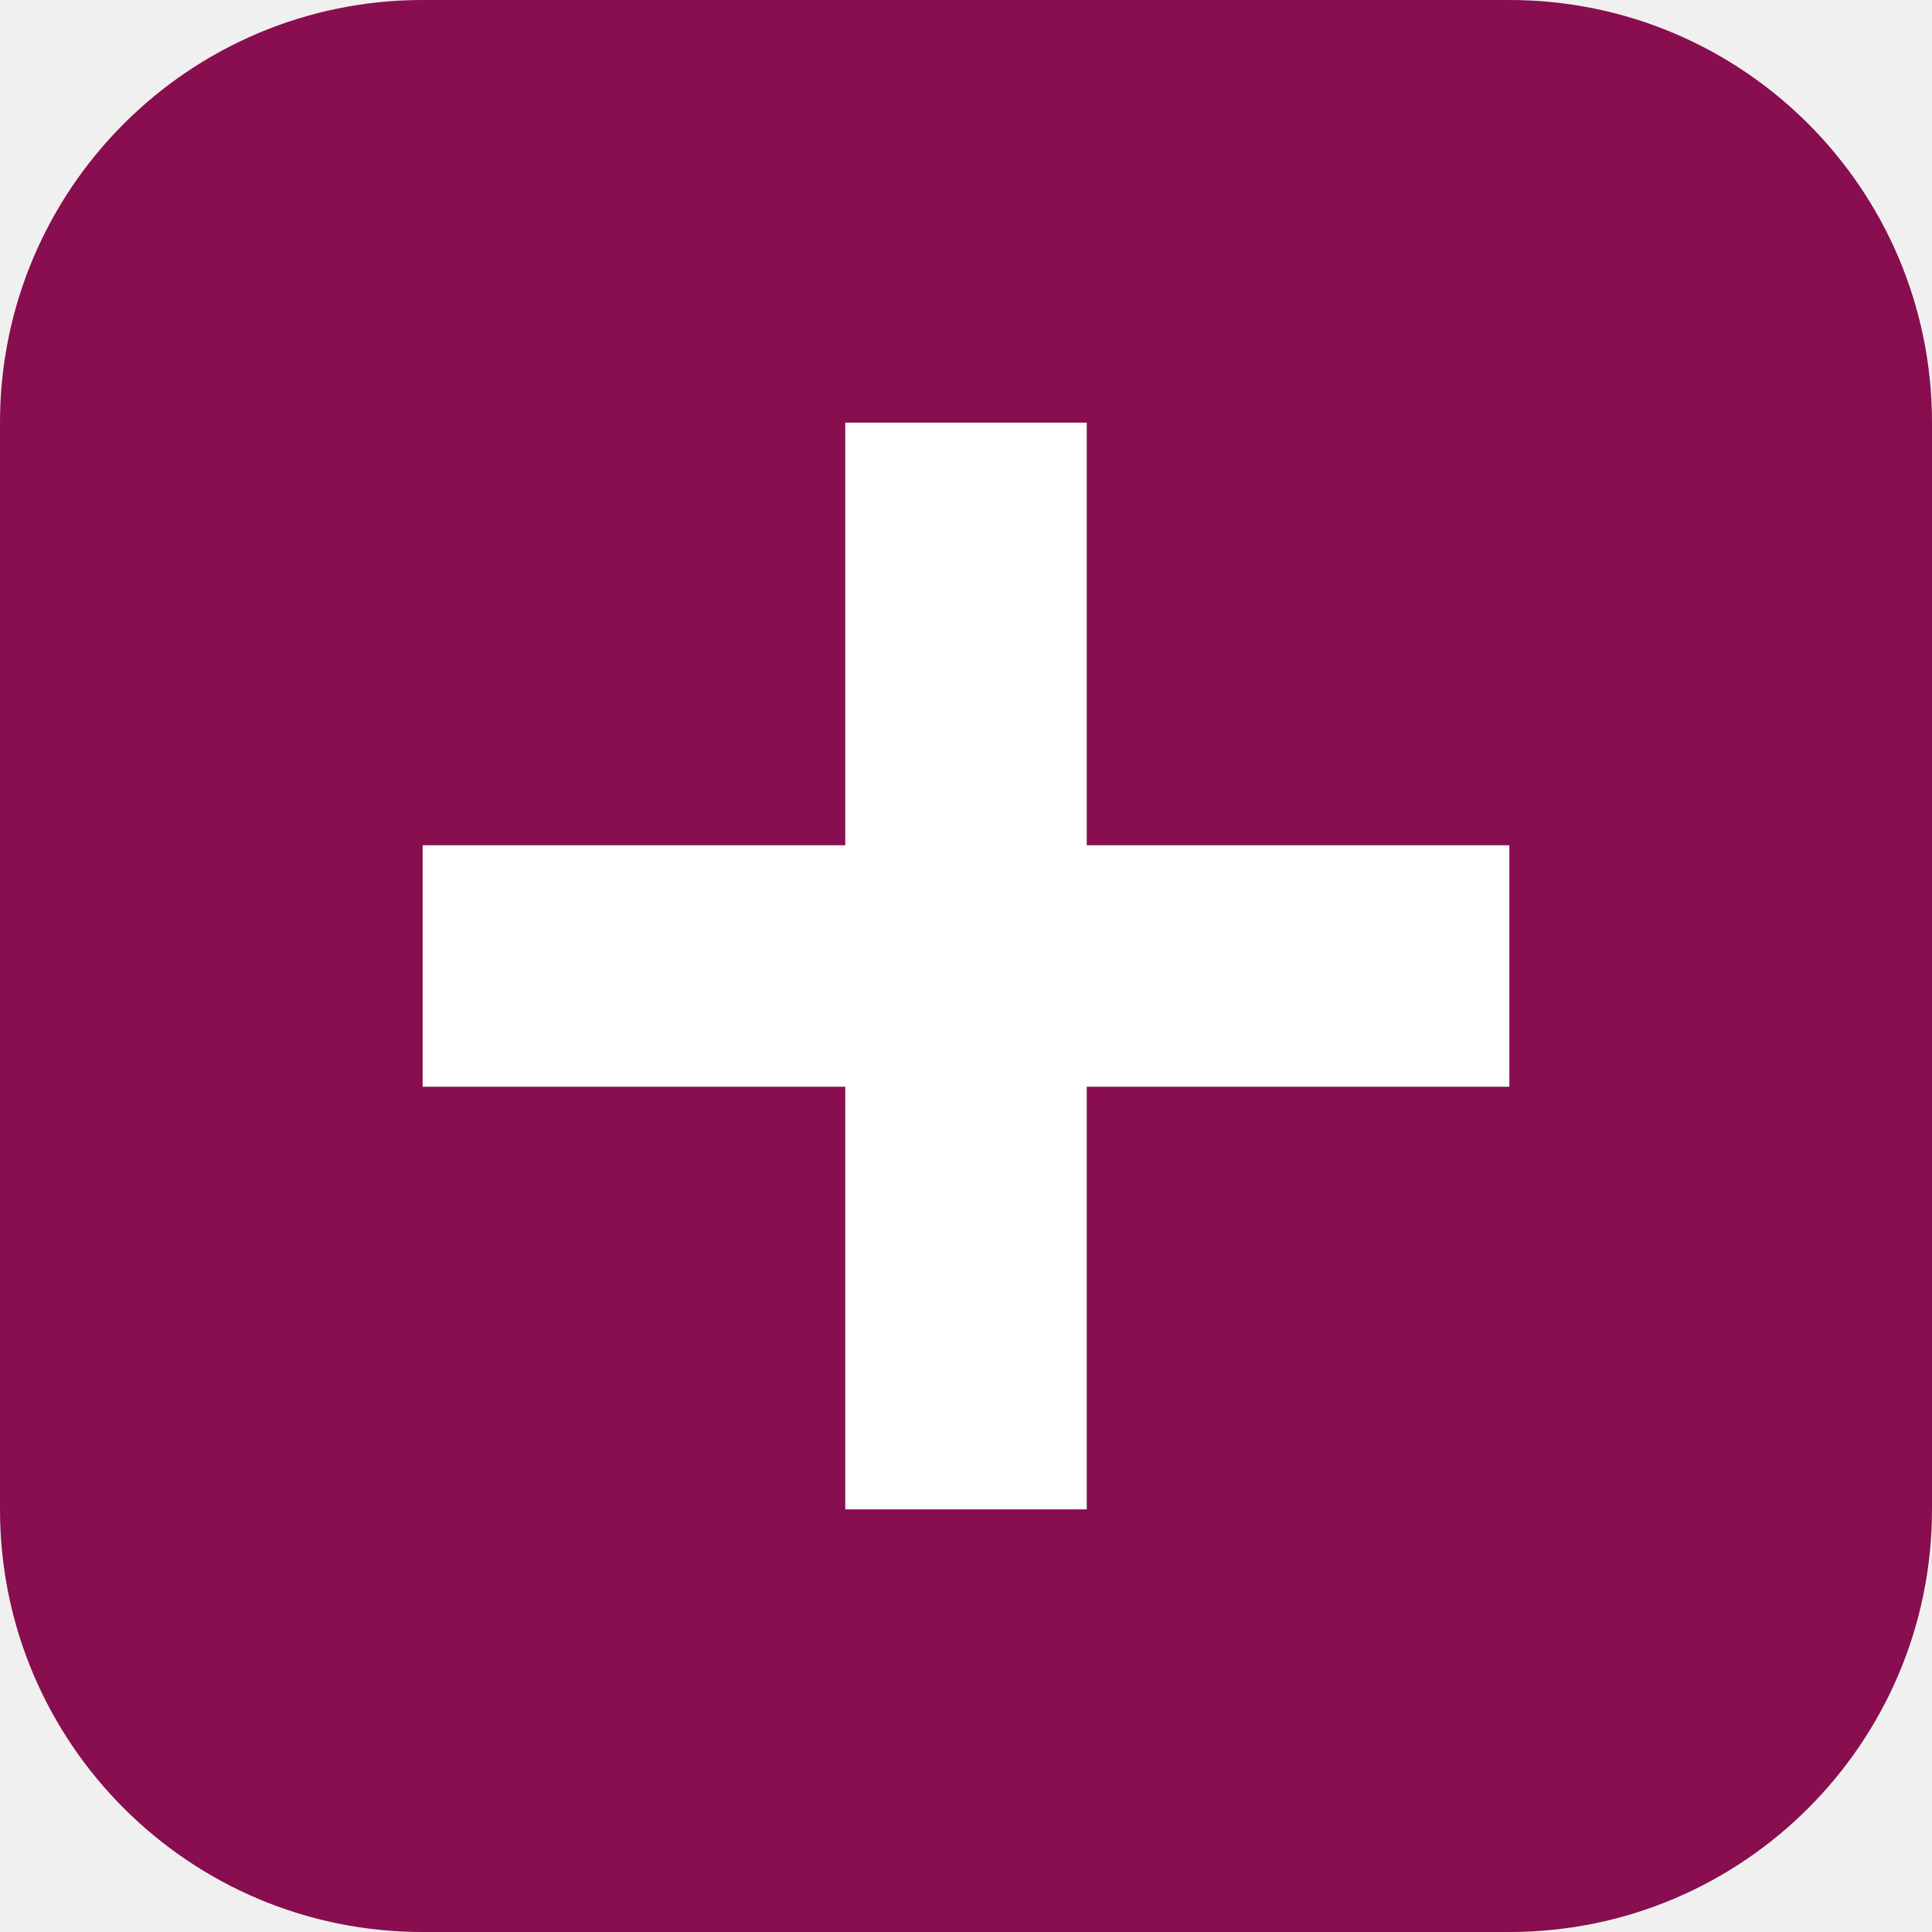
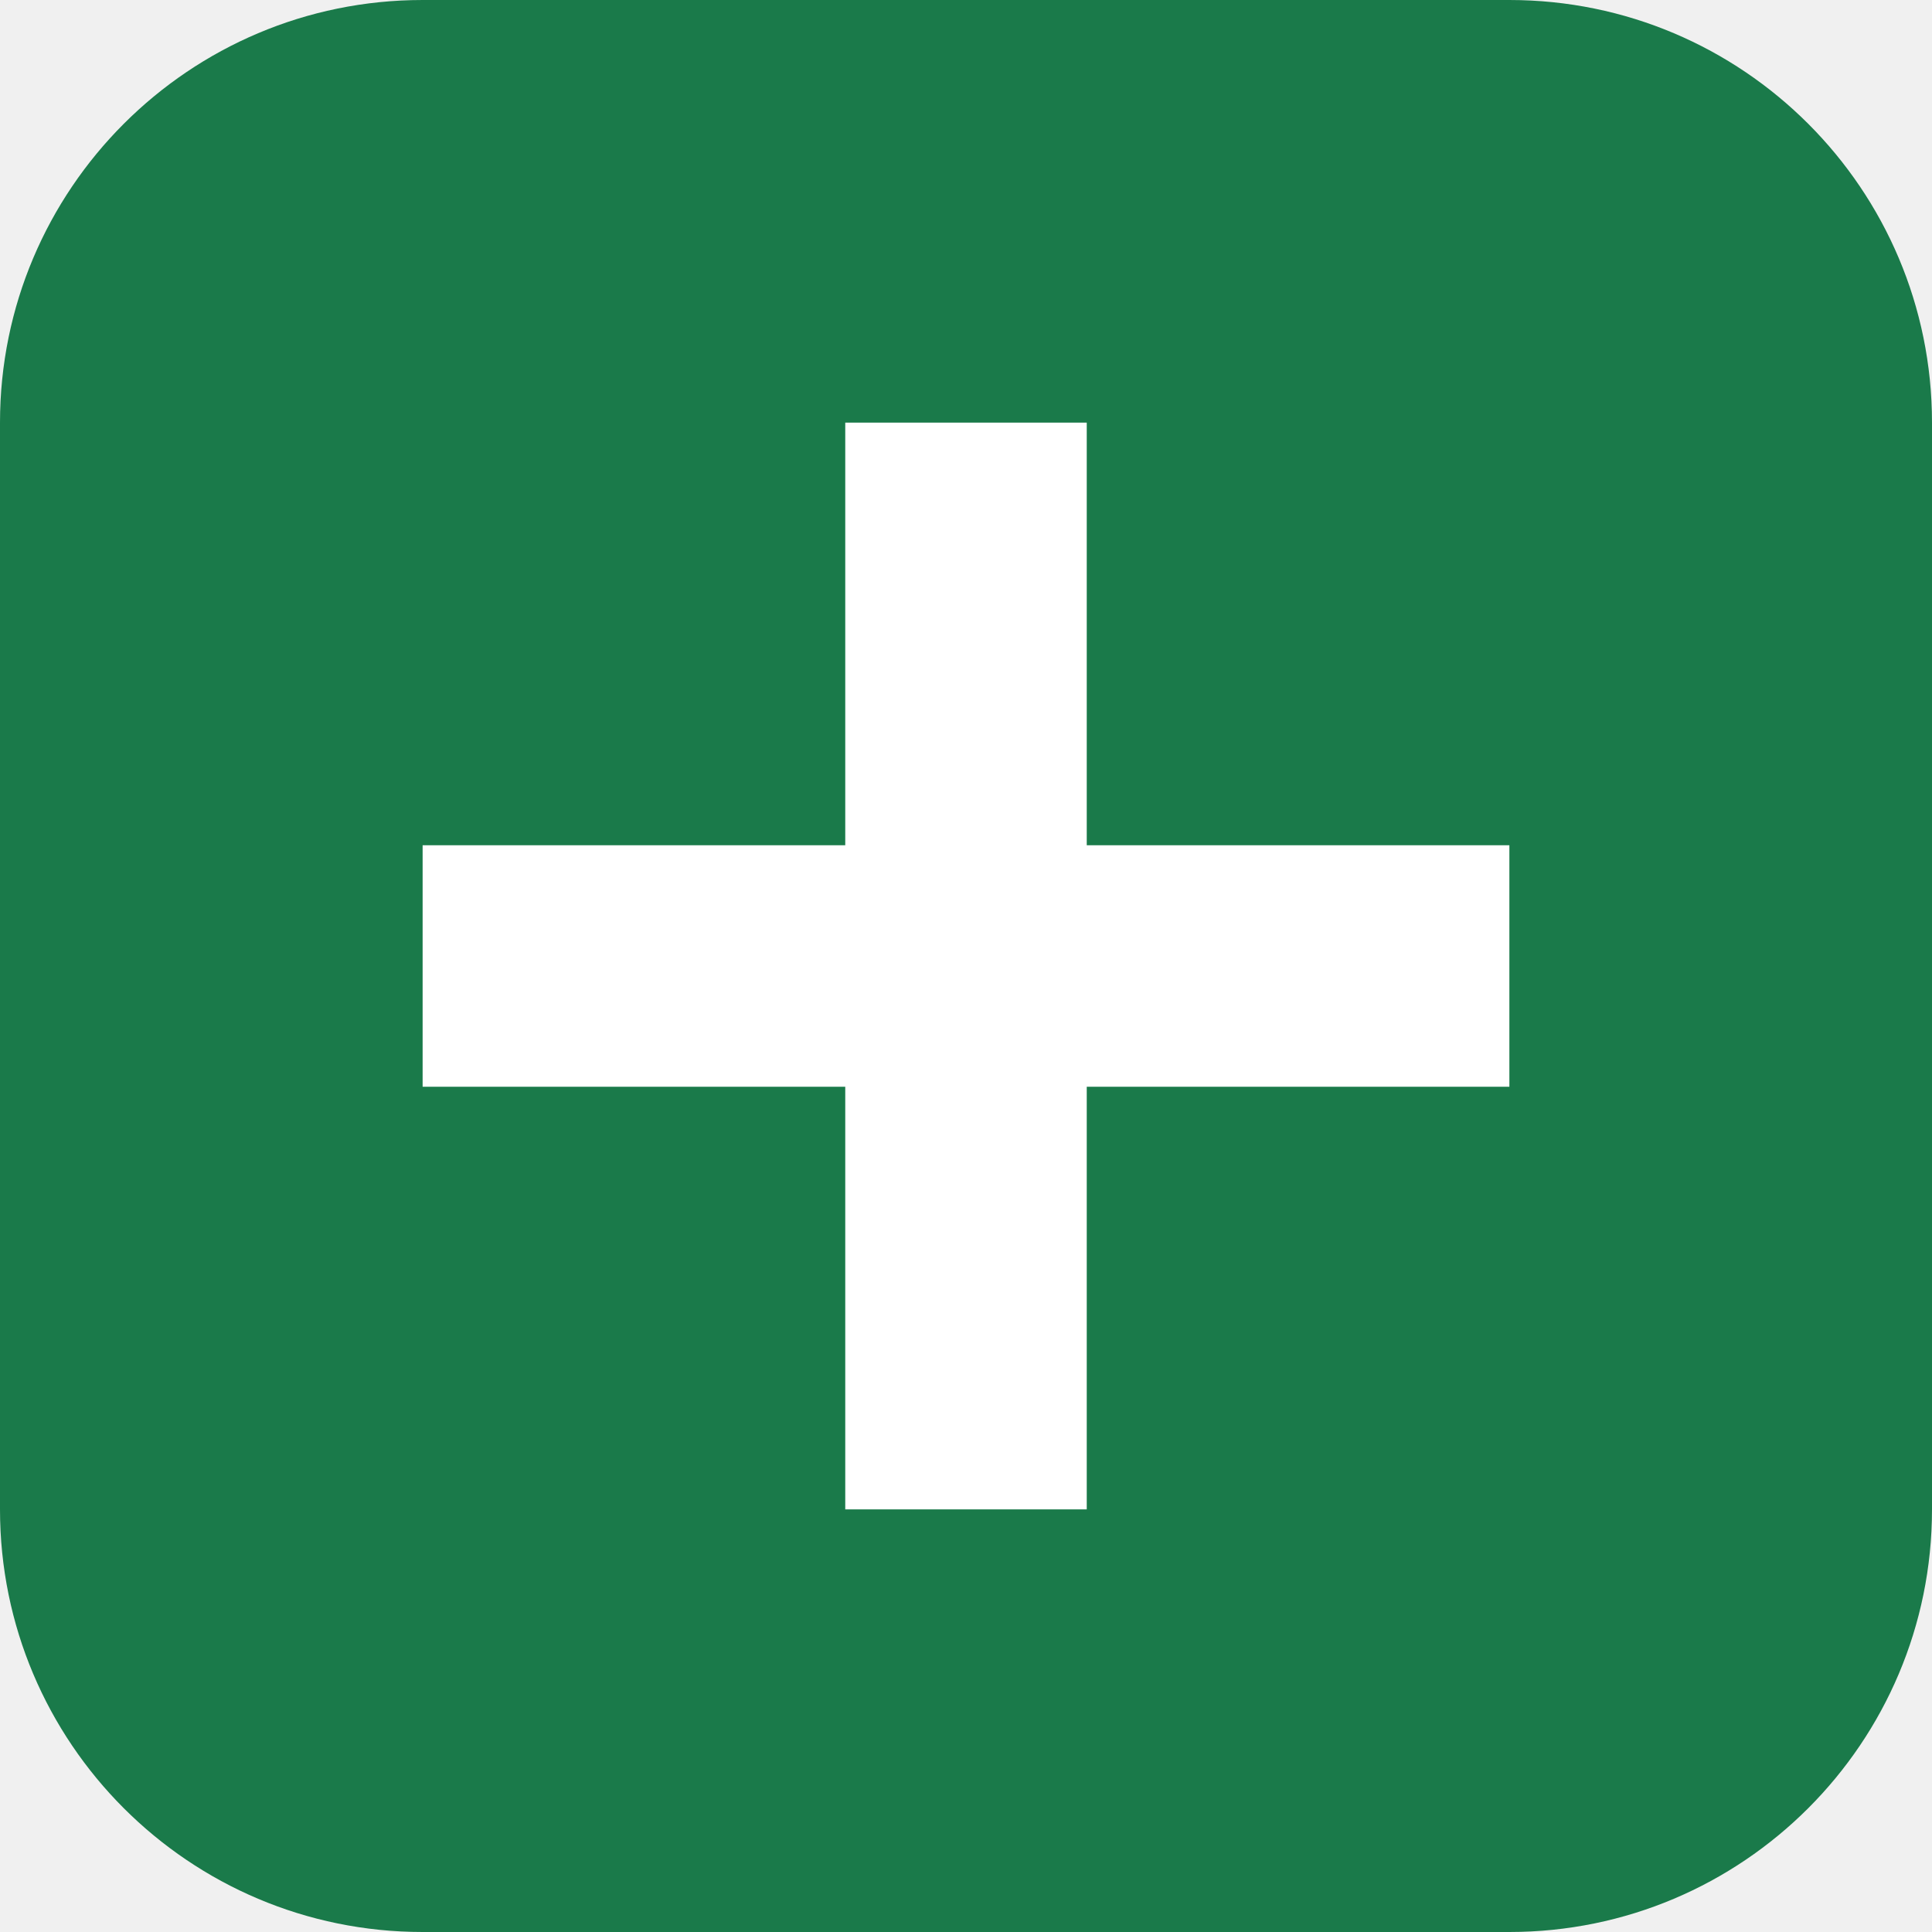
<svg xmlns="http://www.w3.org/2000/svg" viewBox="0 0 512 512">
-   <rect width="512" height="512" rx="112" fill="#880e4f" />
+   <rect width="512" height="512" rx="112" fill="#1a7a4a" />
  <path fill="#fff" d="M224 112h64v112h112v64H288v112h-64V288H112v-64h112z" />
</svg>
